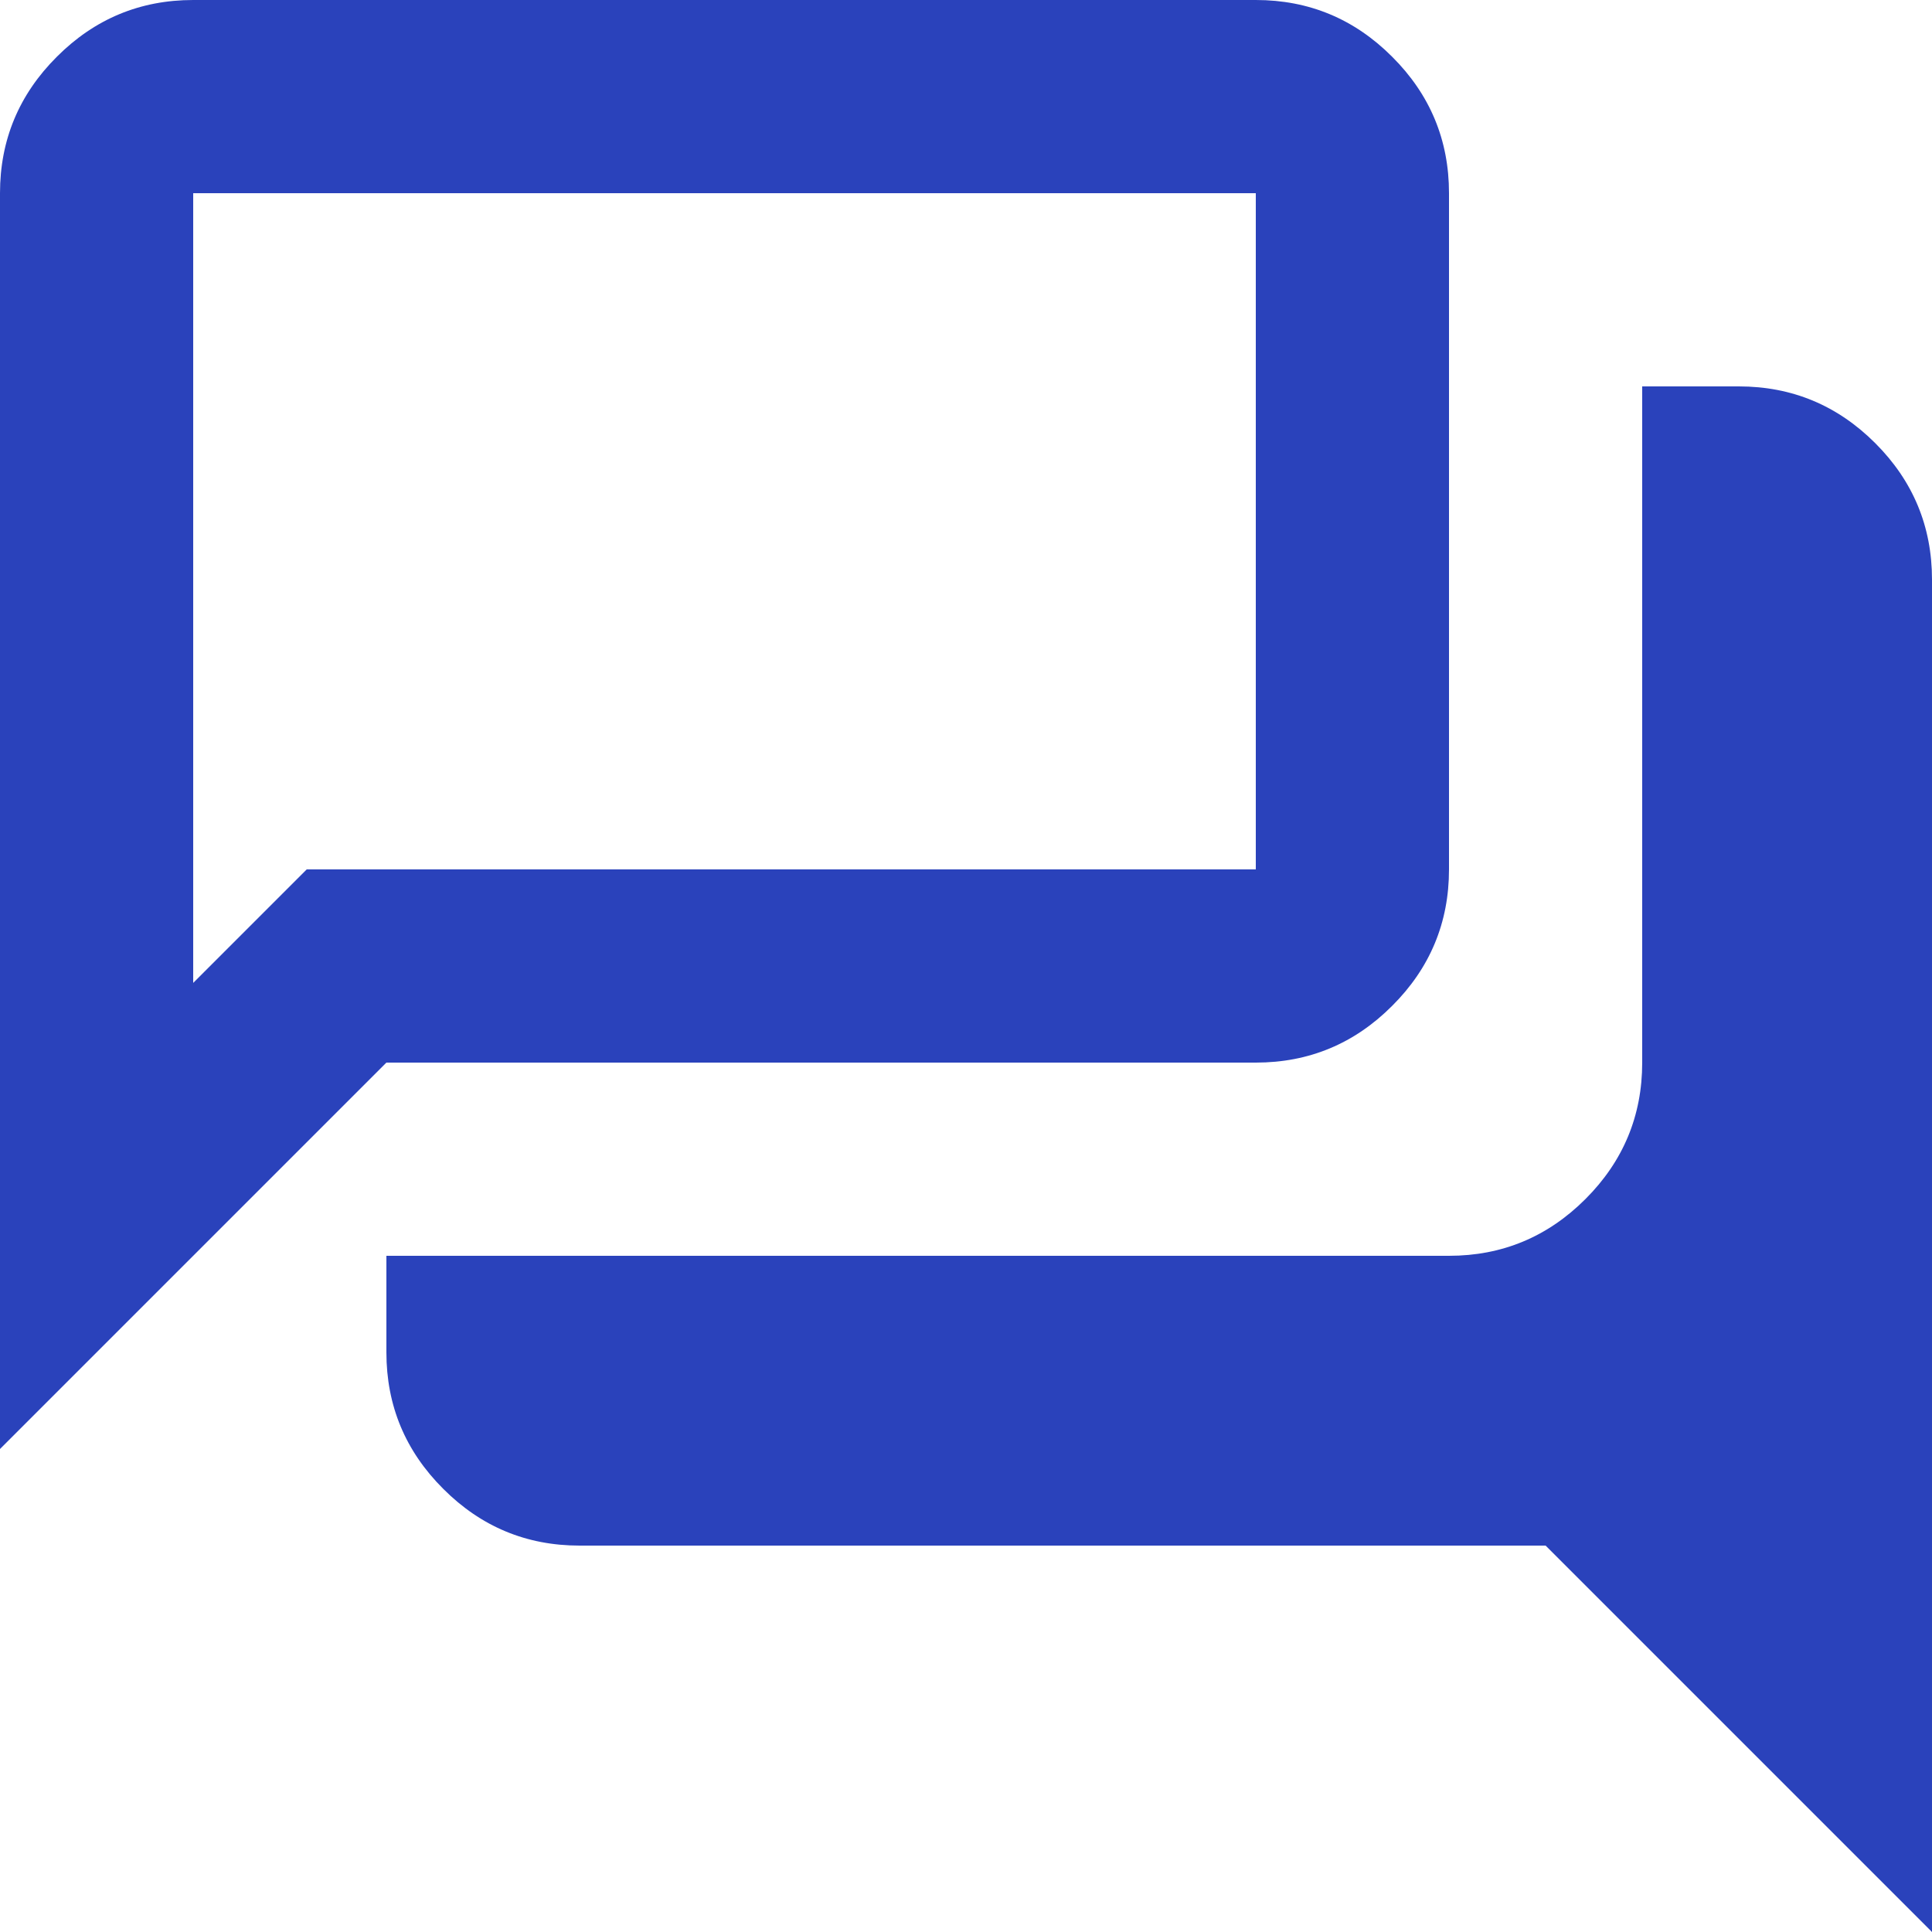
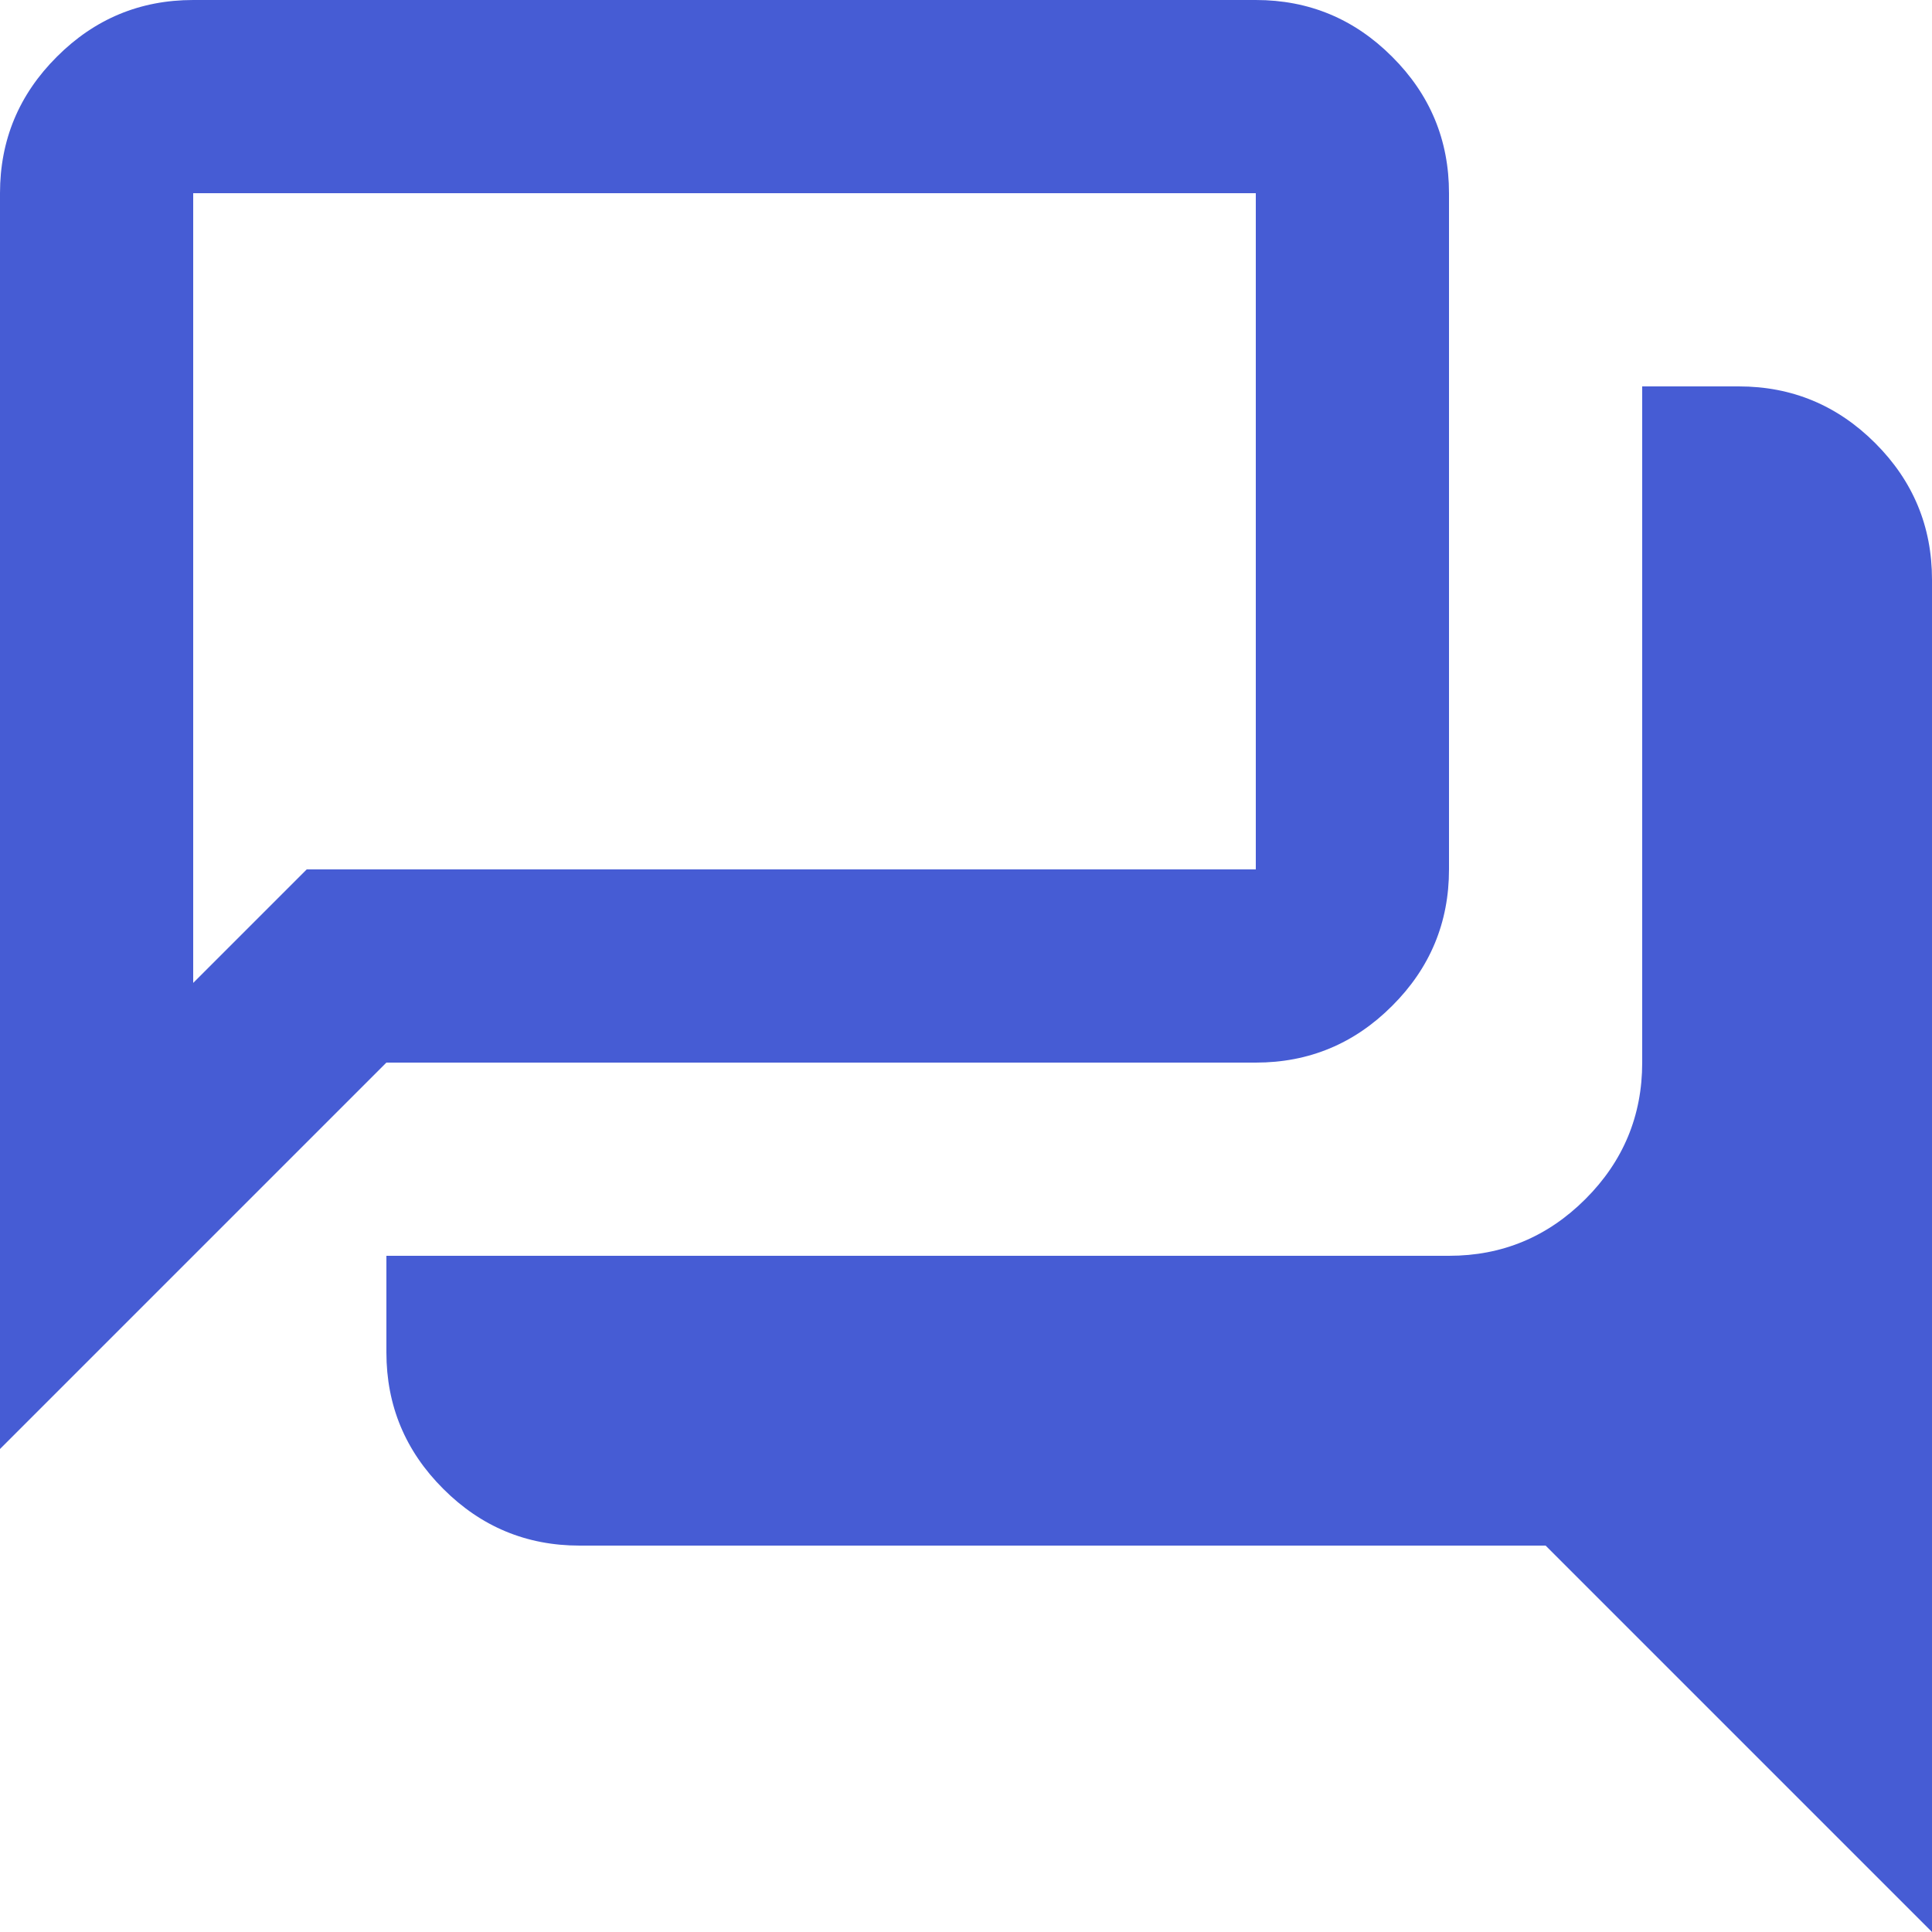
<svg xmlns="http://www.w3.org/2000/svg" preserveAspectRatio="none" overflow="visible" style="display: block;" width="20" height="20" viewBox="0 0 20 20" fill="none">
-   <path id="Icon" d="M20 20L16 16H6C5.45 16 4.979 15.804 4.588 15.412C4.196 15.021 4 14.55 4 14V13H15C15.55 13 16.021 12.804 16.413 12.412C16.804 12.021 17 11.55 17 11V4H18C18.55 4 19.021 4.196 19.413 4.588C19.804 4.979 20 5.45 20 6V20V20M2 10.175L3.175 9H13V9V9V2V2V2H2V2V2V10.175V10.175M0 15V2C0 1.45 0.196 0.979 0.588 0.588C0.979 0.196 1.45 0 2 0H13C13.55 0 14.021 0.196 14.412 0.588C14.804 0.979 15 1.45 15 2V9C15 9.55 14.804 10.021 14.412 10.412C14.021 10.804 13.55 11 13 11H4L0 15V15M2 9V2V2V2V2V2V2V9V9V9V9V9V9" fill="#2A42BB" />
+   <path id="Icon" d="M20 20L16 16H6C5.45 16 4.979 15.804 4.588 15.412C4.196 15.021 4 14.55 4 14V13H15C15.55 13 16.021 12.804 16.413 12.412C16.804 12.021 17 11.55 17 11V4H18C18.55 4 19.021 4.196 19.413 4.588C19.804 4.979 20 5.45 20 6V20V20M2 10.175L3.175 9H13V9V9V2V2V2H2V2V2V10.175V10.175M0 15V2C0 1.45 0.196 0.979 0.588 0.588C0.979 0.196 1.45 0 2 0H13C13.55 0 14.021 0.196 14.412 0.588C14.804 0.979 15 1.45 15 2V9C15 9.55 14.804 10.021 14.412 10.412C14.021 10.804 13.55 11 13 11H4L0 15V15M2 9V2V2V2V2V2V2V9V9V9V9V9V9" fill="#465CD4" />
</svg>
